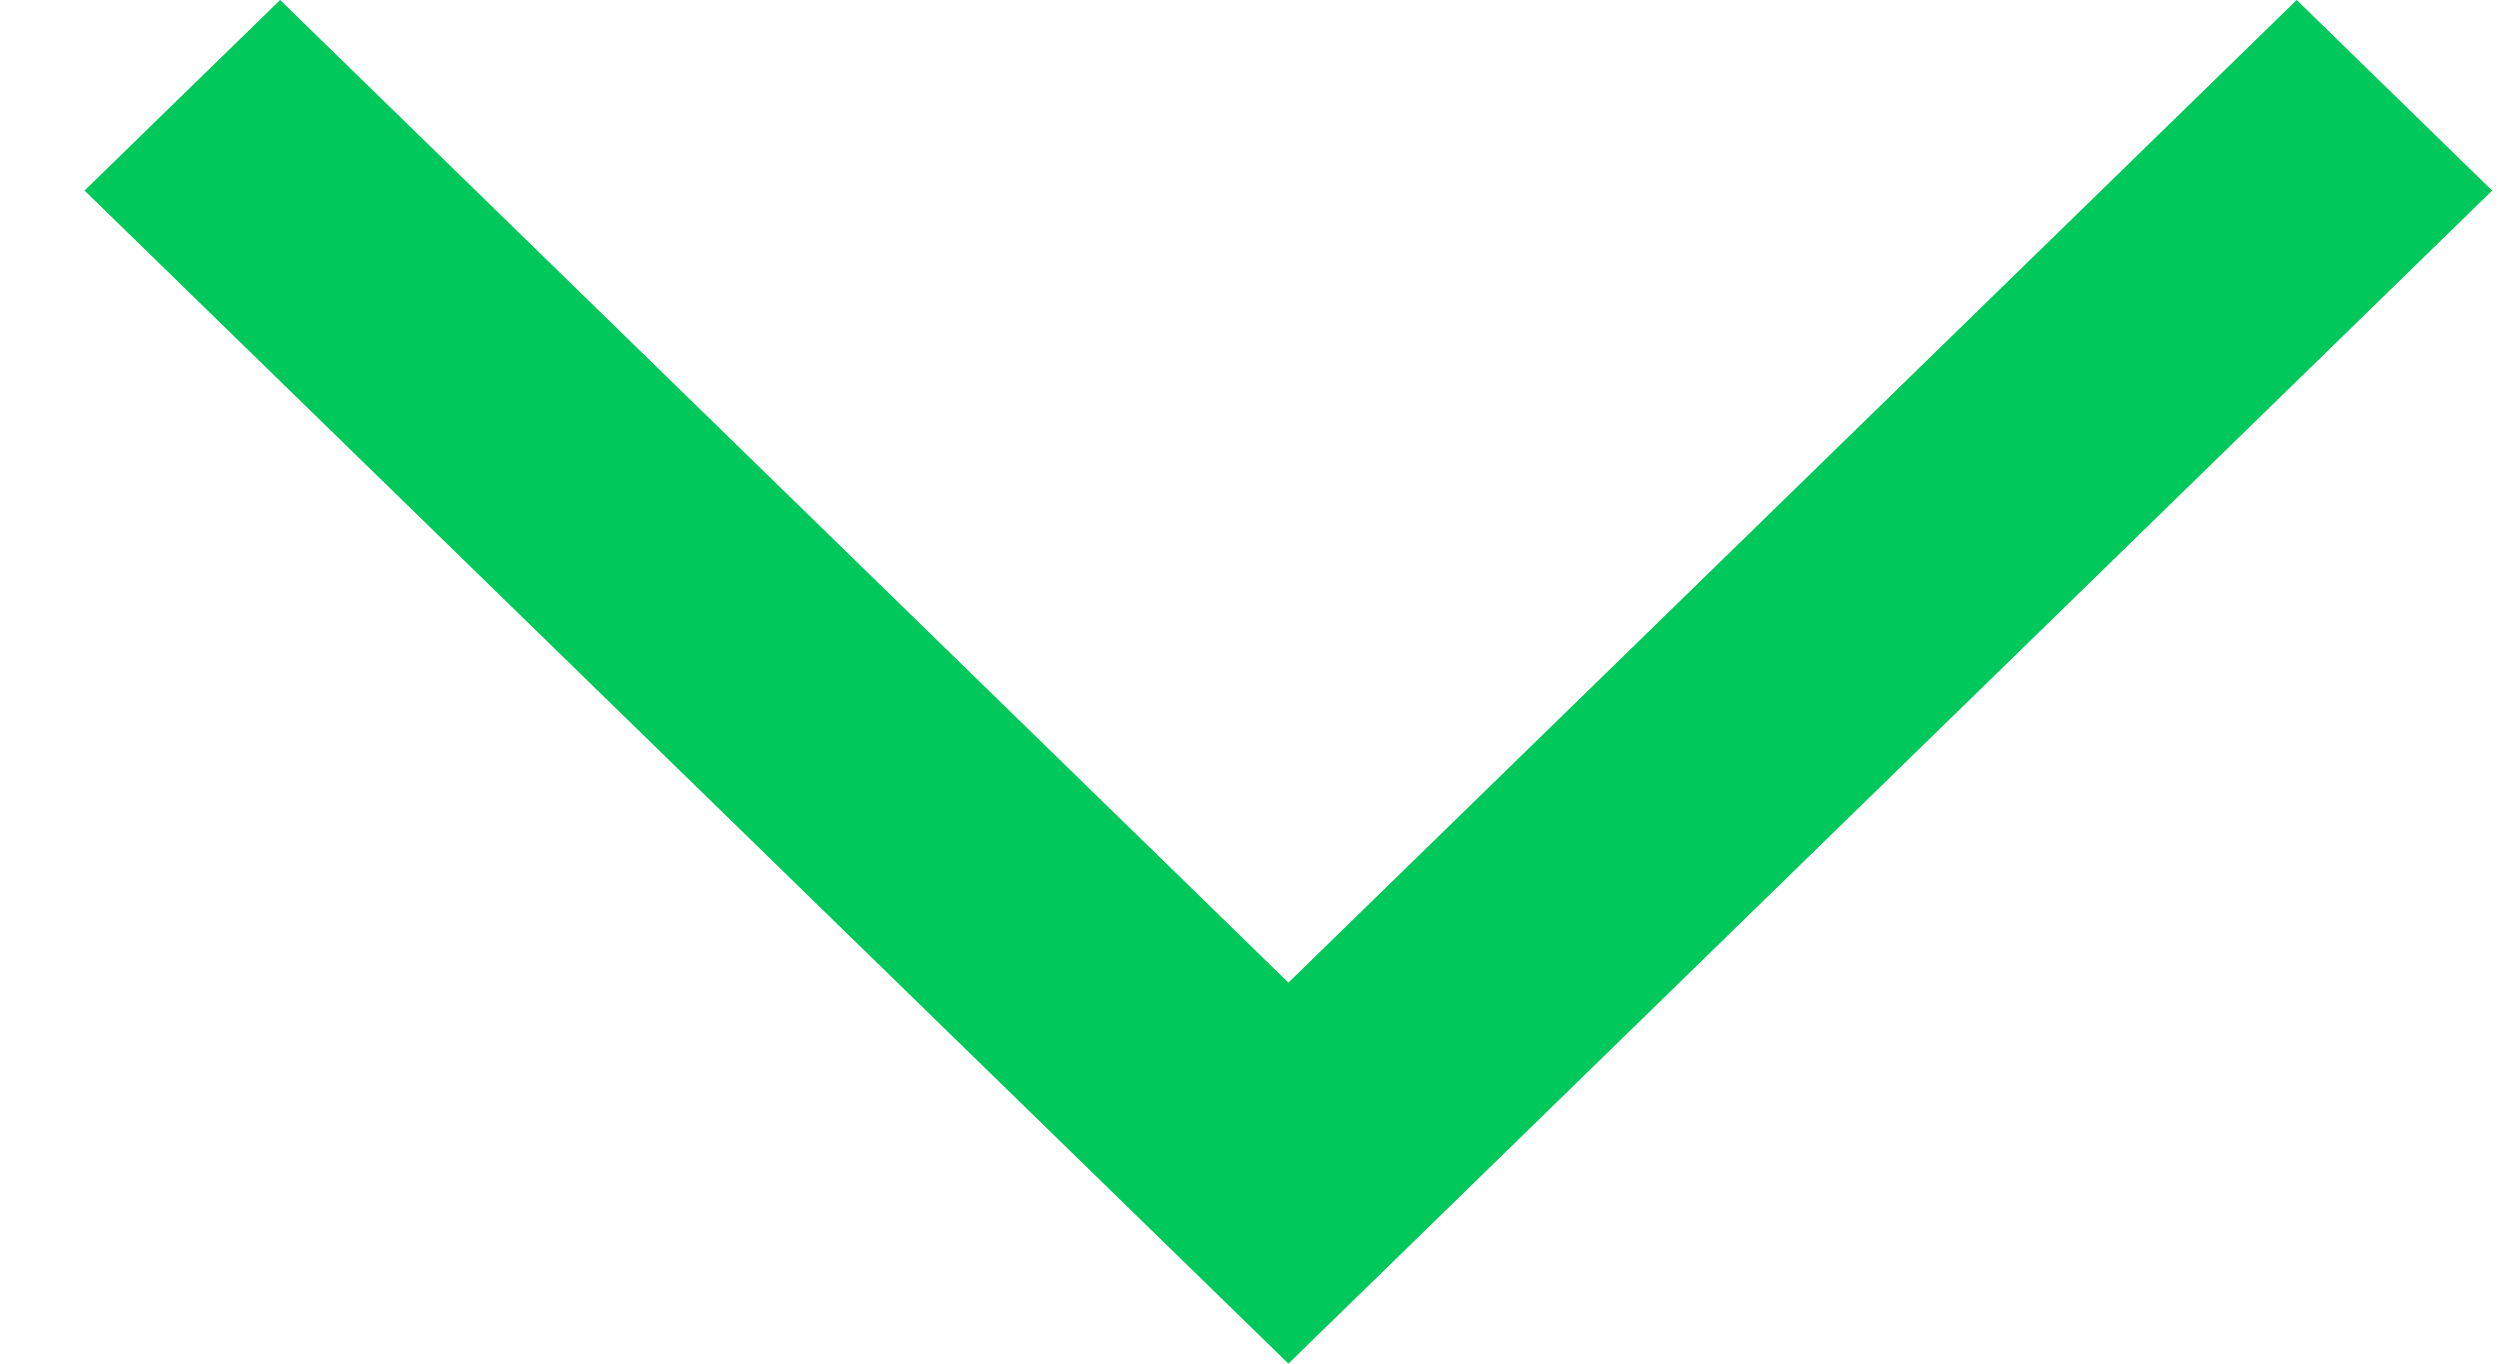
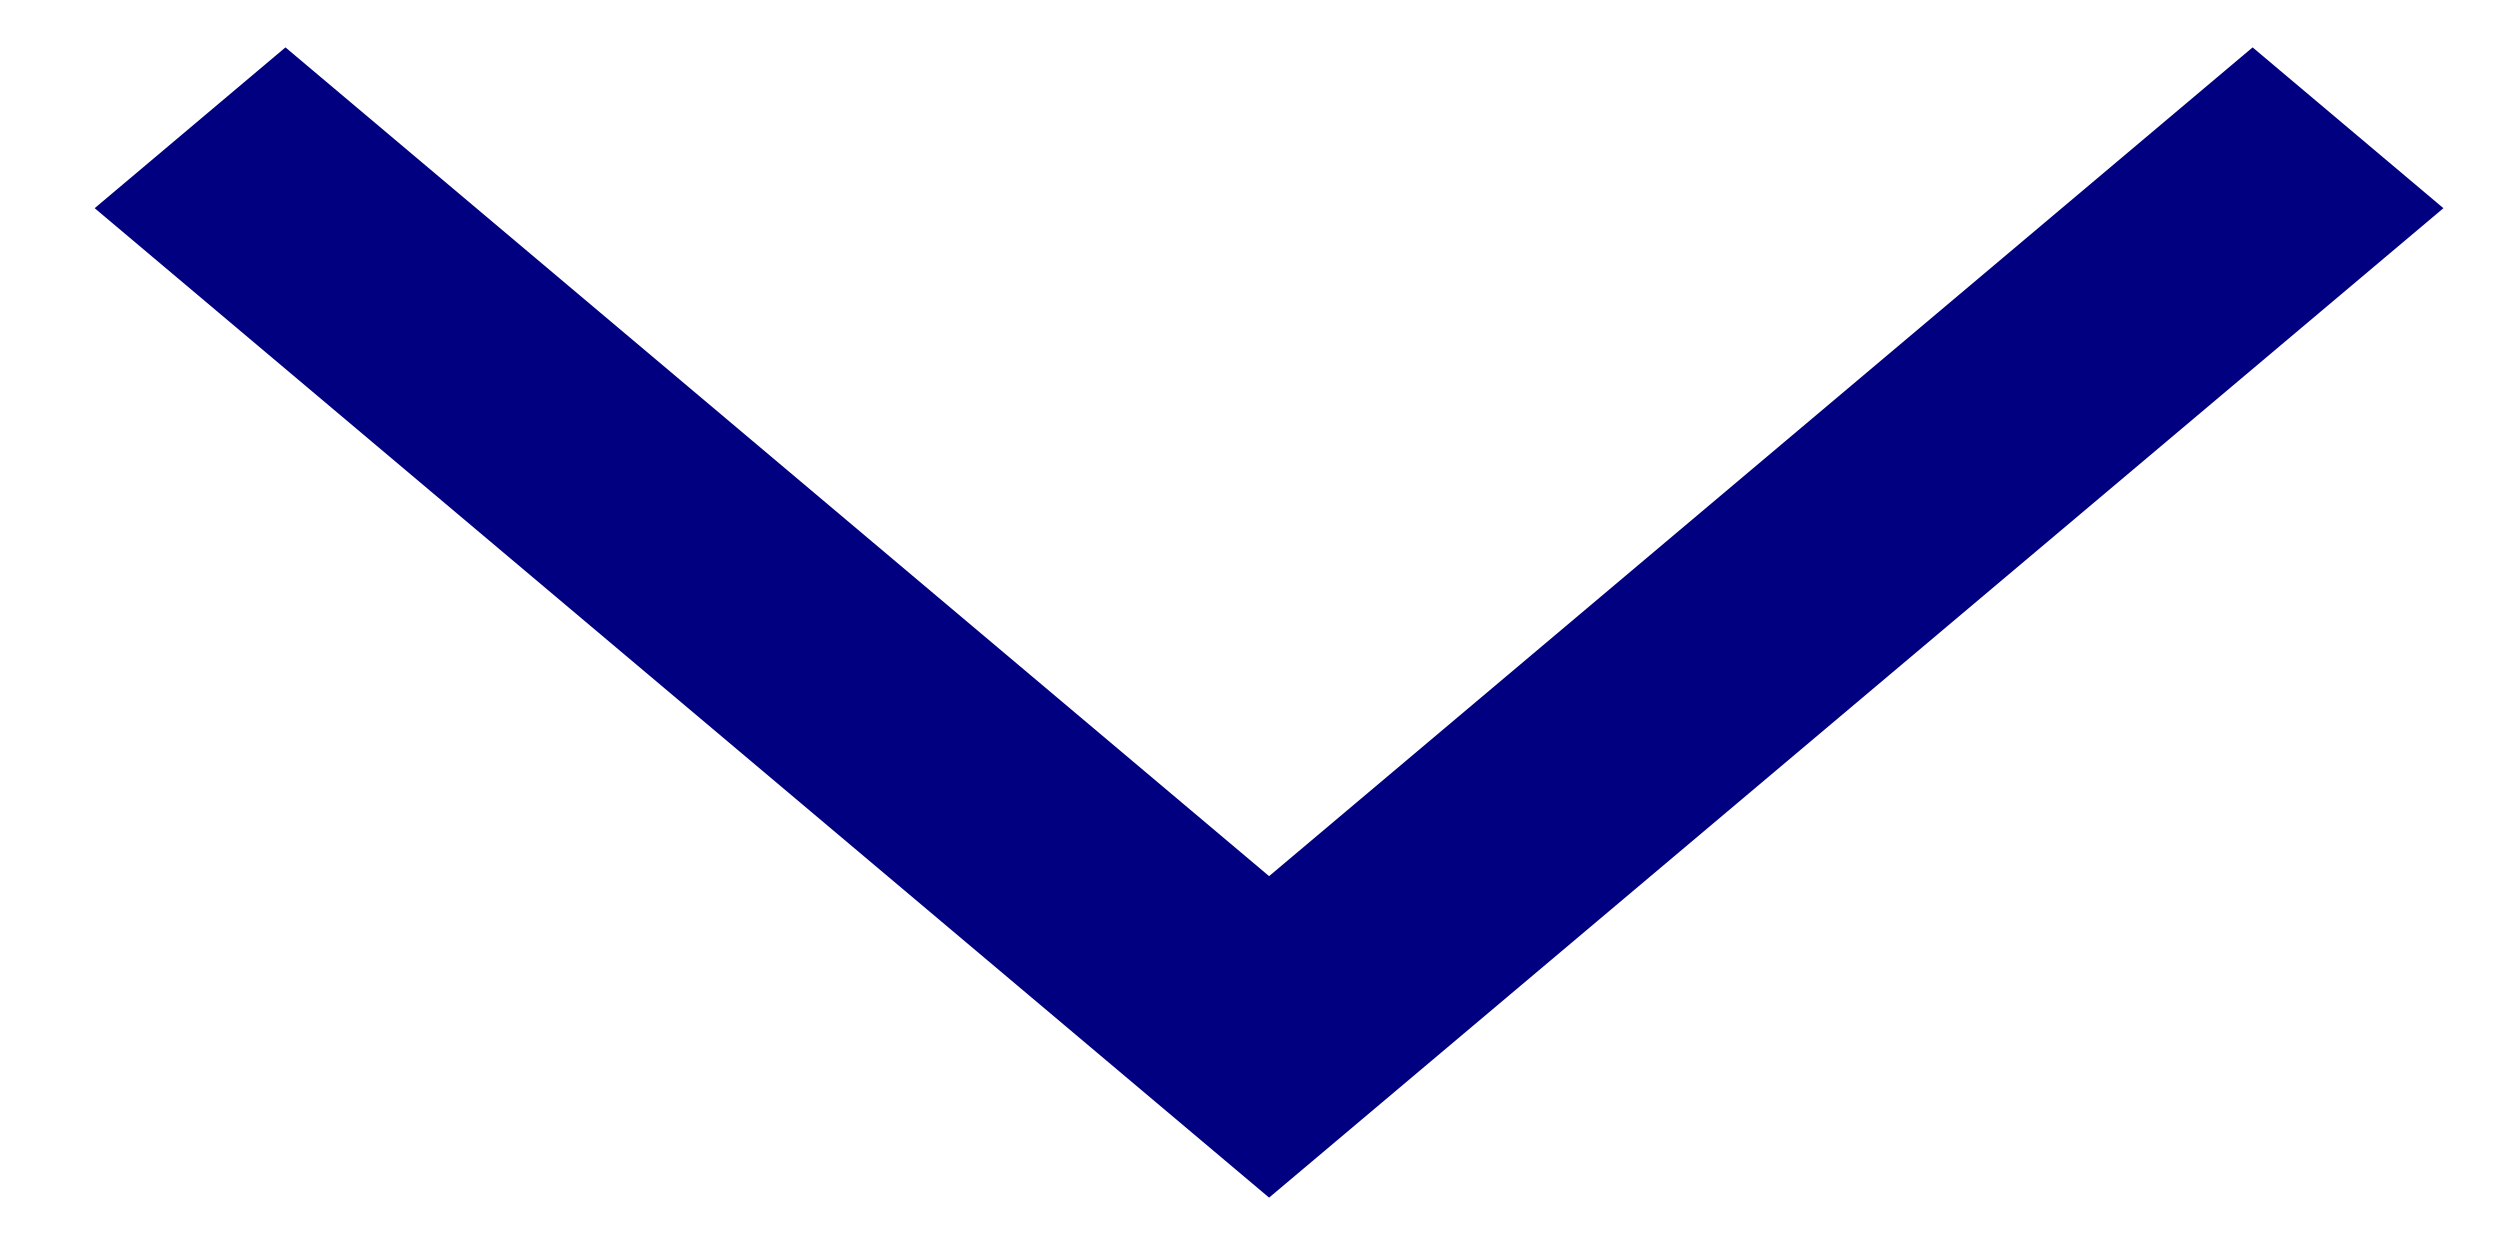
- <svg xmlns="http://www.w3.org/2000/svg" width="22" height="12" viewBox="0 0 22 12" fill="none">
-   <path fill-rule="evenodd" clip-rule="evenodd" d="M20.211 0L21.931 1.677L11.338 12L0.744 1.677L2.465 0L11.338 8.647L20.211 0Z" fill="#00C85A" />
+ <svg xmlns="http://www.w3.org/2000/svg" width="22" height="11" viewBox="0 0 22 11" fill="none">
+   <path fill-rule="evenodd" clip-rule="evenodd" d="M19.823 0.417L21.502 1.832L11.168 10.539L0.833 1.832L2.512 0.417L11.168 7.71L19.823 0.417Z" fill="#000080" />
</svg>
